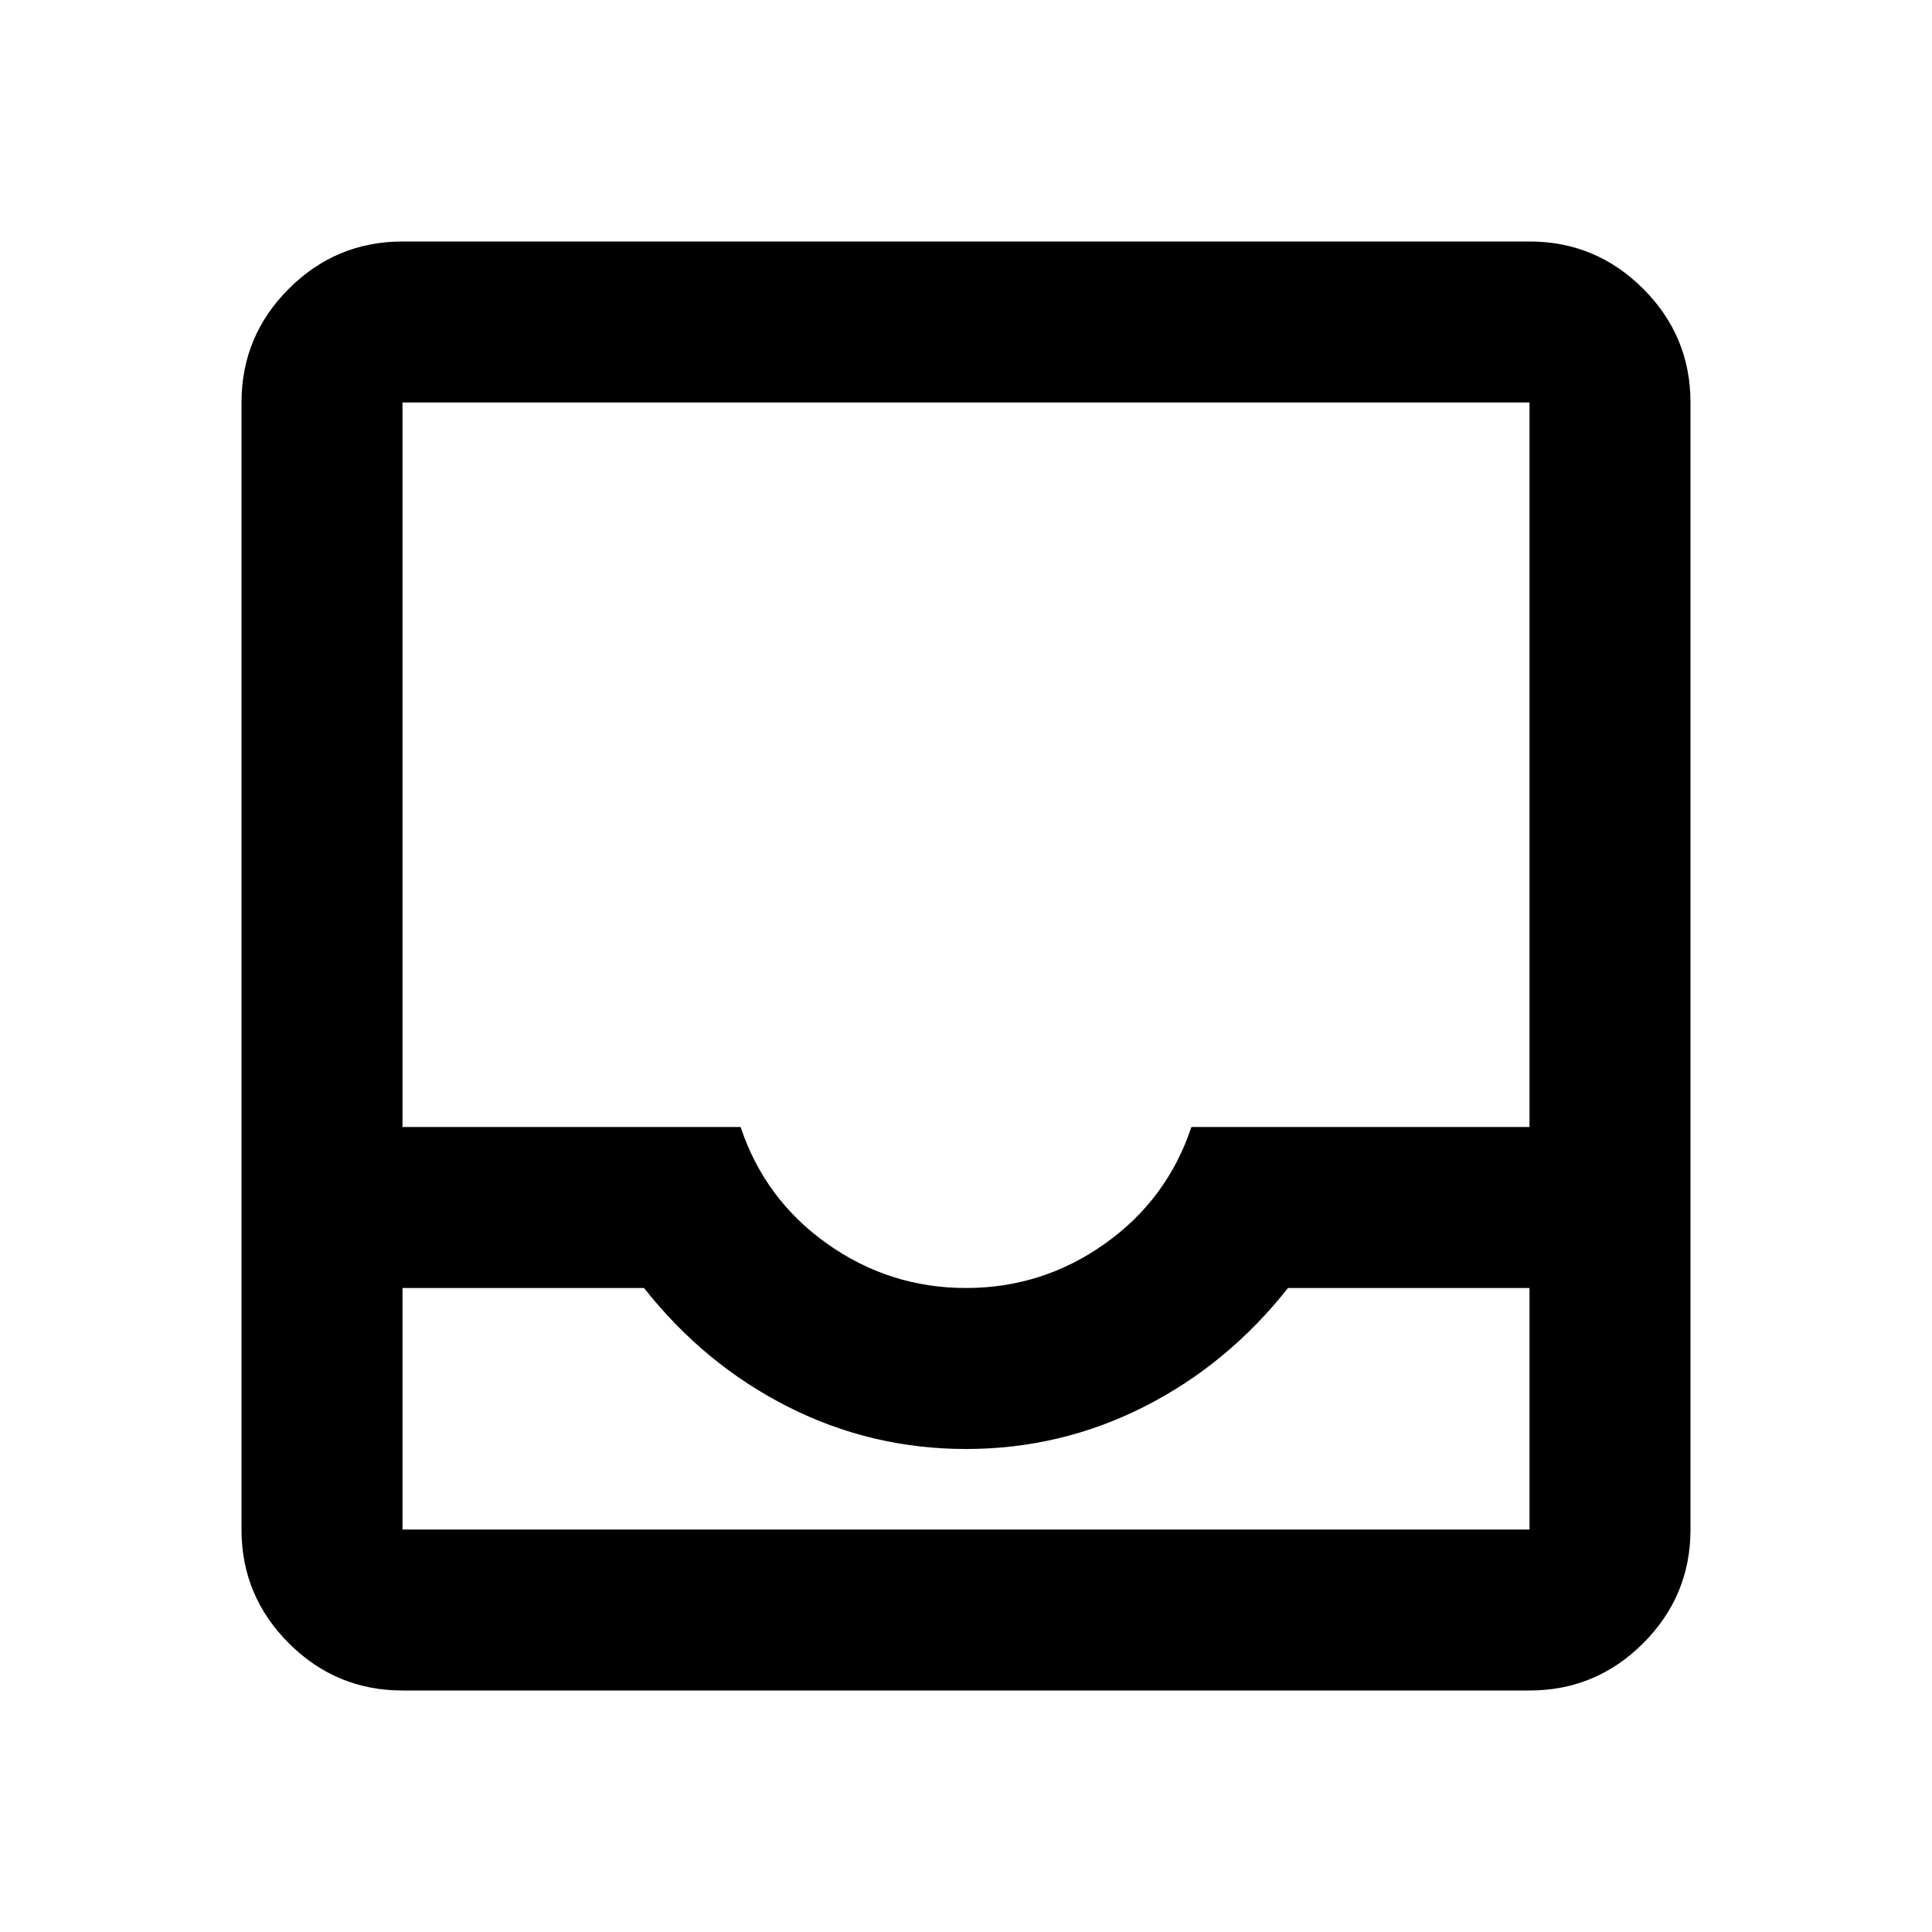
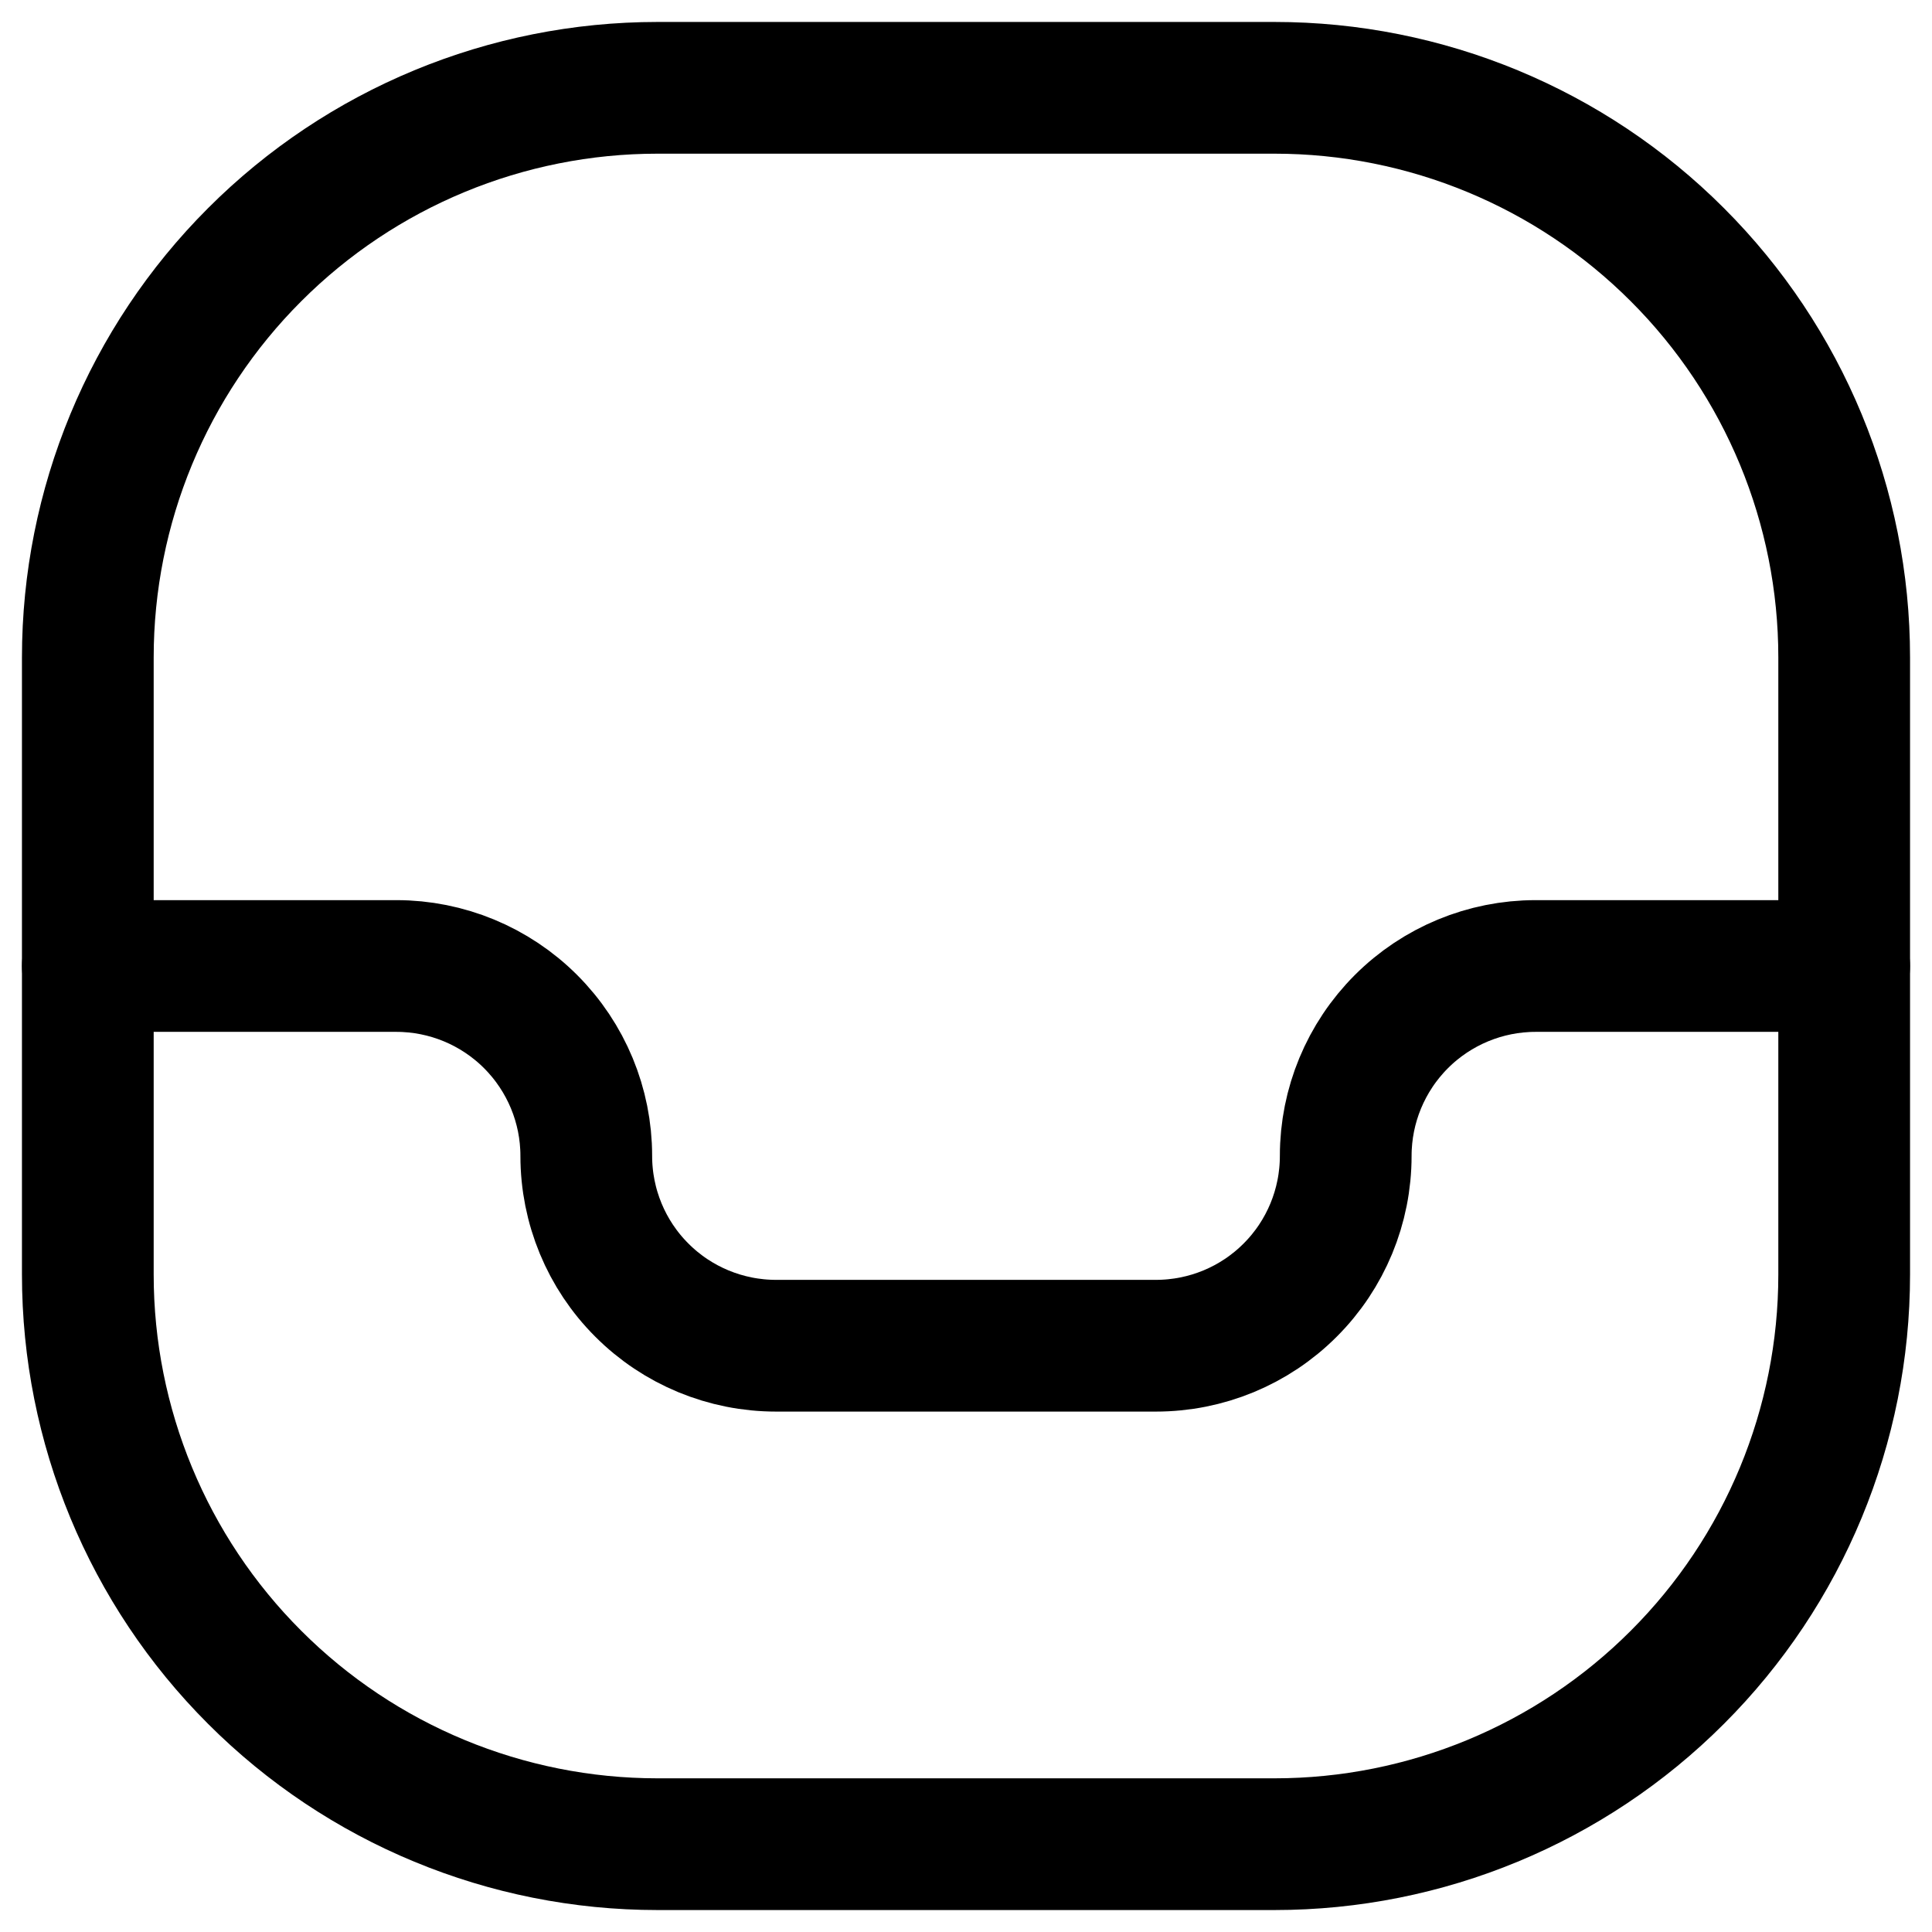
- <svg xmlns="http://www.w3.org/2000/svg" height="24px" viewBox="0 -960 960 960" width="24px" fill="#000000">
-   <path d="M200-120q-33 0-56.5-23.5T120-200v-560q0-33 23.5-56.5T200-840h560q33 0 56.5 23.5T840-760v560q0 33-23.5 56.5T760-120H200Zm0-80h560v-120H640q-30 38-71.5 59T480-240q-47 0-88.5-21T320-320H200v120Zm280-120q38 0 69-22t43-58h168v-360H200v360h168q12 36 43 58t69 22ZM200-200h560-560Z" />
+ <svg xmlns="http://www.w3.org/2000/svg" width="22" height="22" viewBox="0 0 22 22" fill="none">
+   <path d="M1 11H4.514C5.087 11 5.637 11.228 6.042 11.633C6.448 12.039 6.676 12.589 6.676 13.162C6.676 13.736 6.903 14.286 7.309 14.691C7.714 15.097 8.264 15.324 8.838 15.324H13.162C13.736 15.324 14.286 15.097 14.691 14.691C15.097 14.286 15.324 13.736 15.324 13.162C15.324 12.589 15.552 12.039 15.958 11.633C16.363 11.228 16.913 11 17.486 11H21" stroke="black" stroke-width="1.5" stroke-linecap="round" stroke-linejoin="round" />
+   <path d="M14.514 1H7.486C5.766 1 4.116 1.683 2.9 2.9C1.683 4.116 1 5.766 1 7.486V14.514C1 16.234 1.683 17.884 2.9 19.1C4.116 20.317 5.766 21 7.486 21H14.514C16.234 21 17.884 20.317 19.1 19.1C20.317 17.884 21 16.234 21 14.514V7.486C21 5.766 20.317 4.116 19.1 2.9C17.884 1.683 16.234 1 14.514 1Z" stroke="black" stroke-width="1.5" />
</svg>
